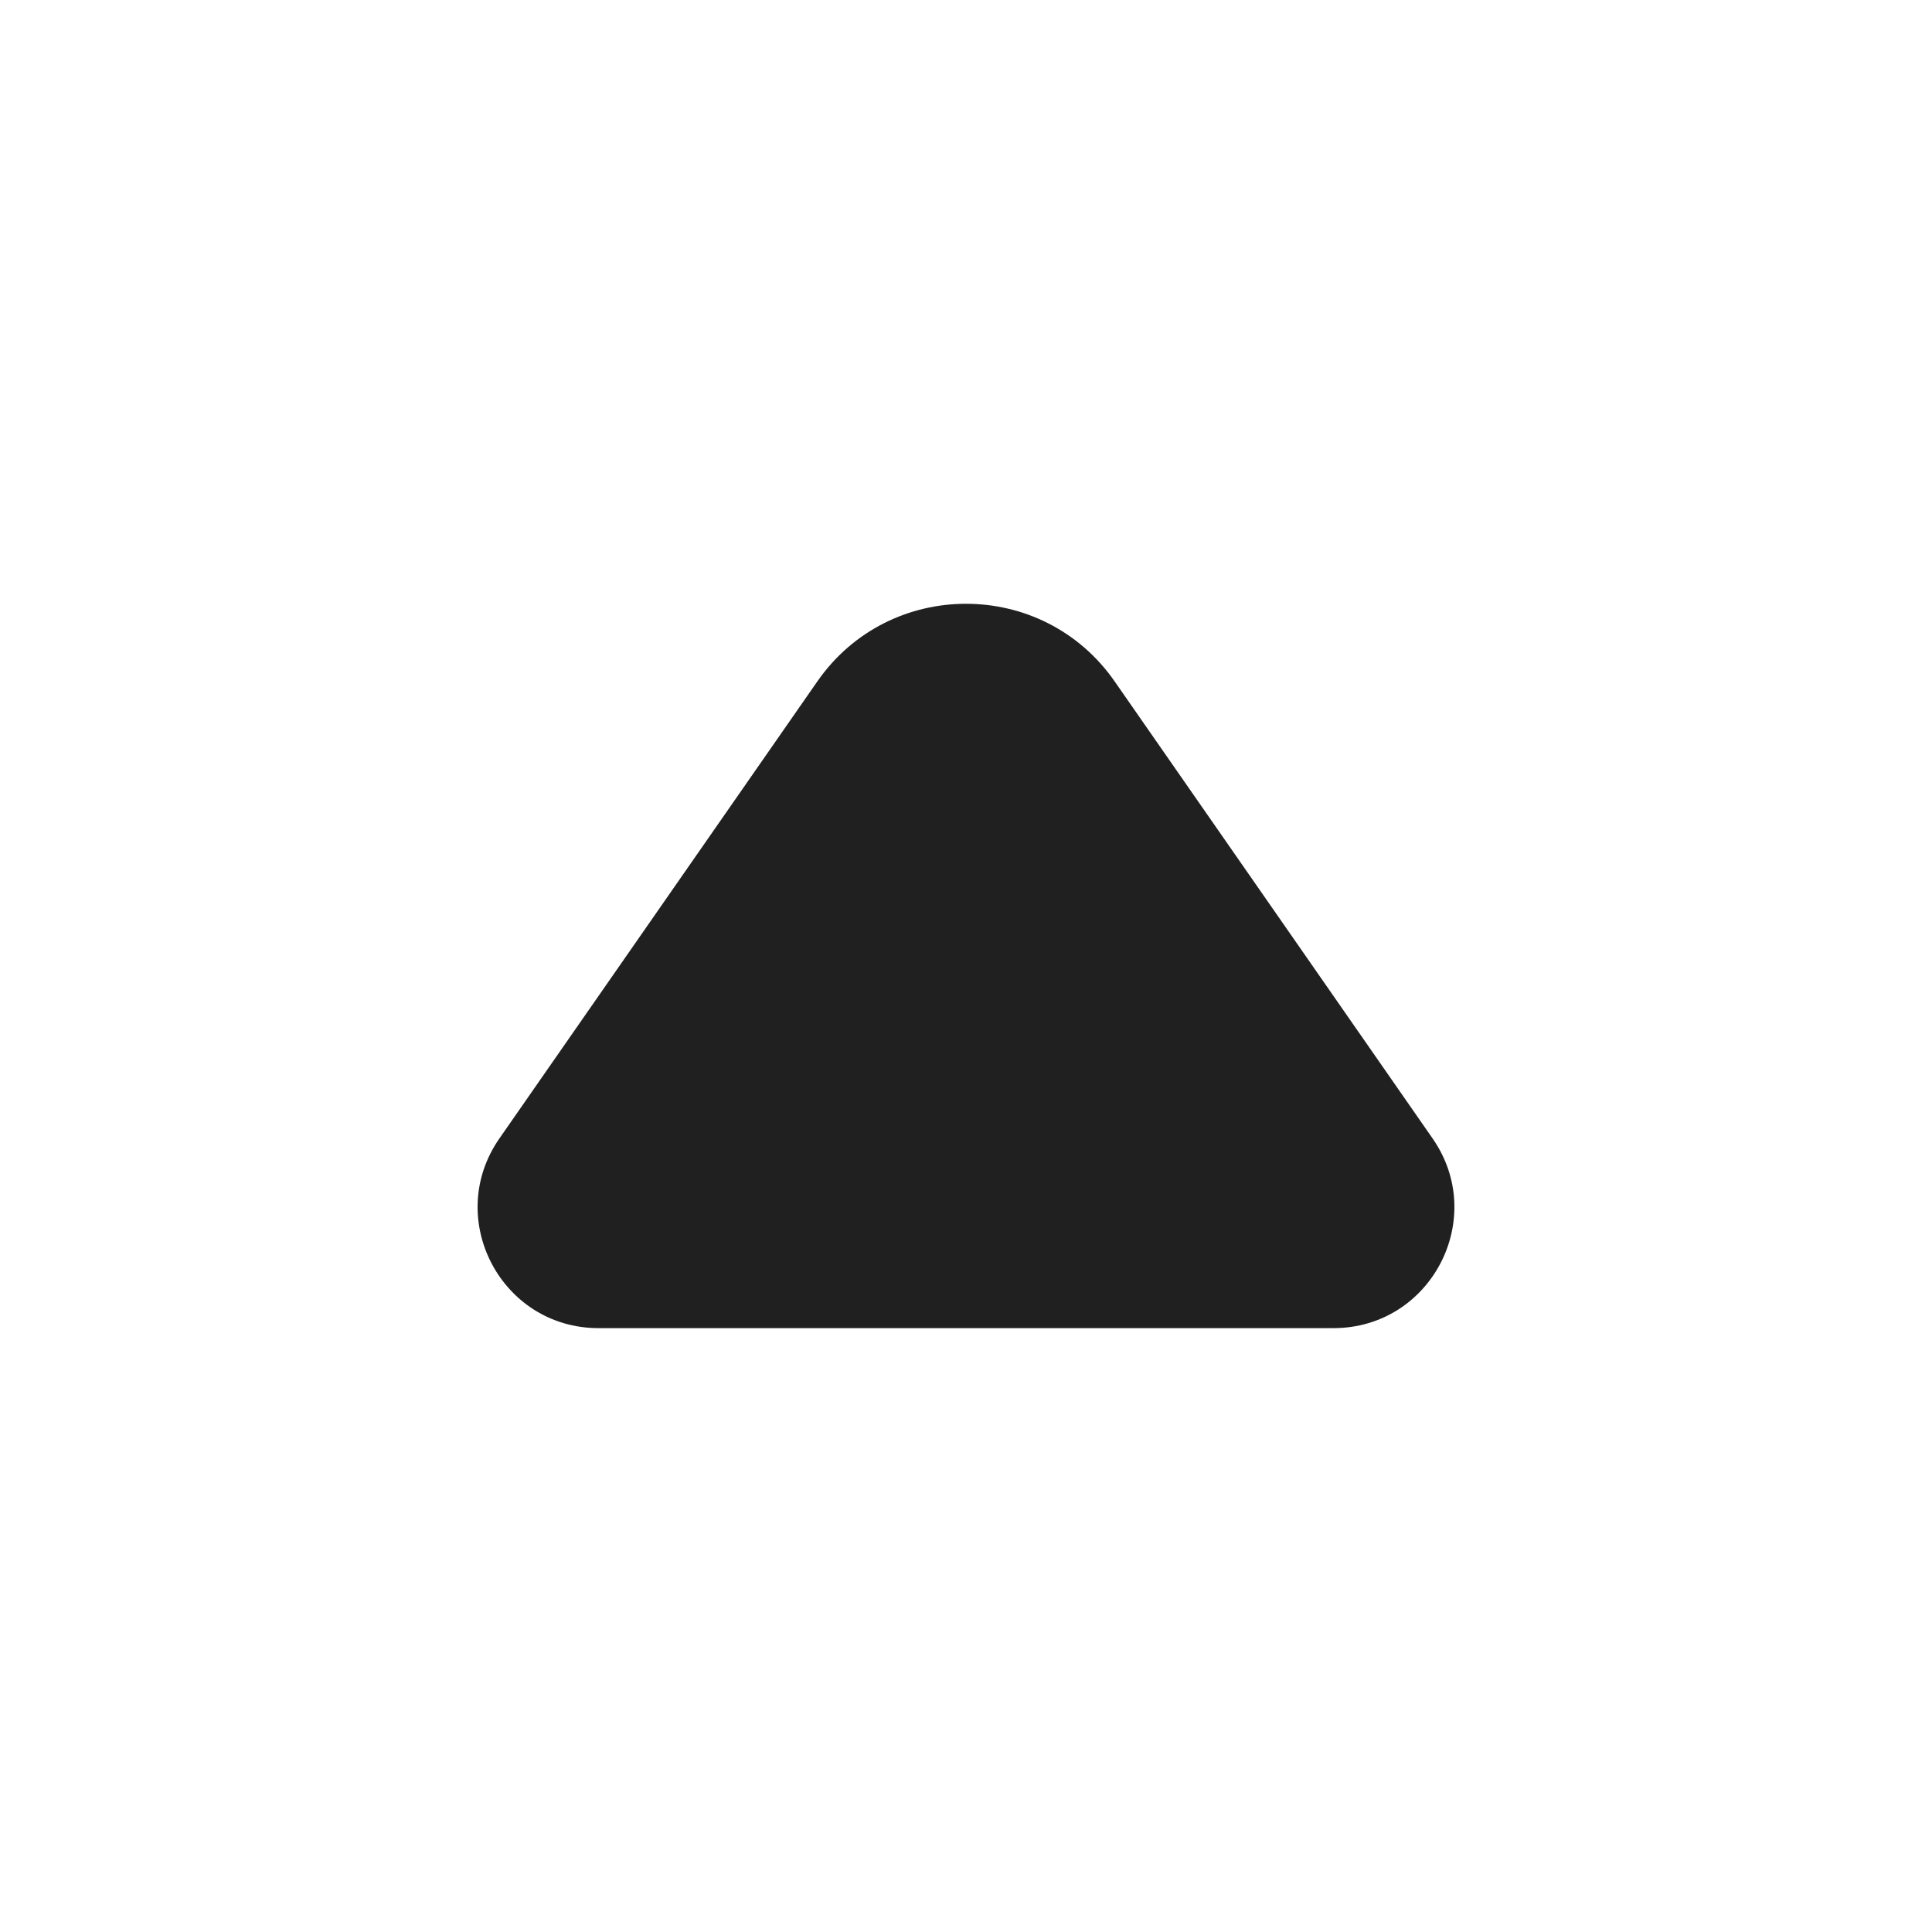
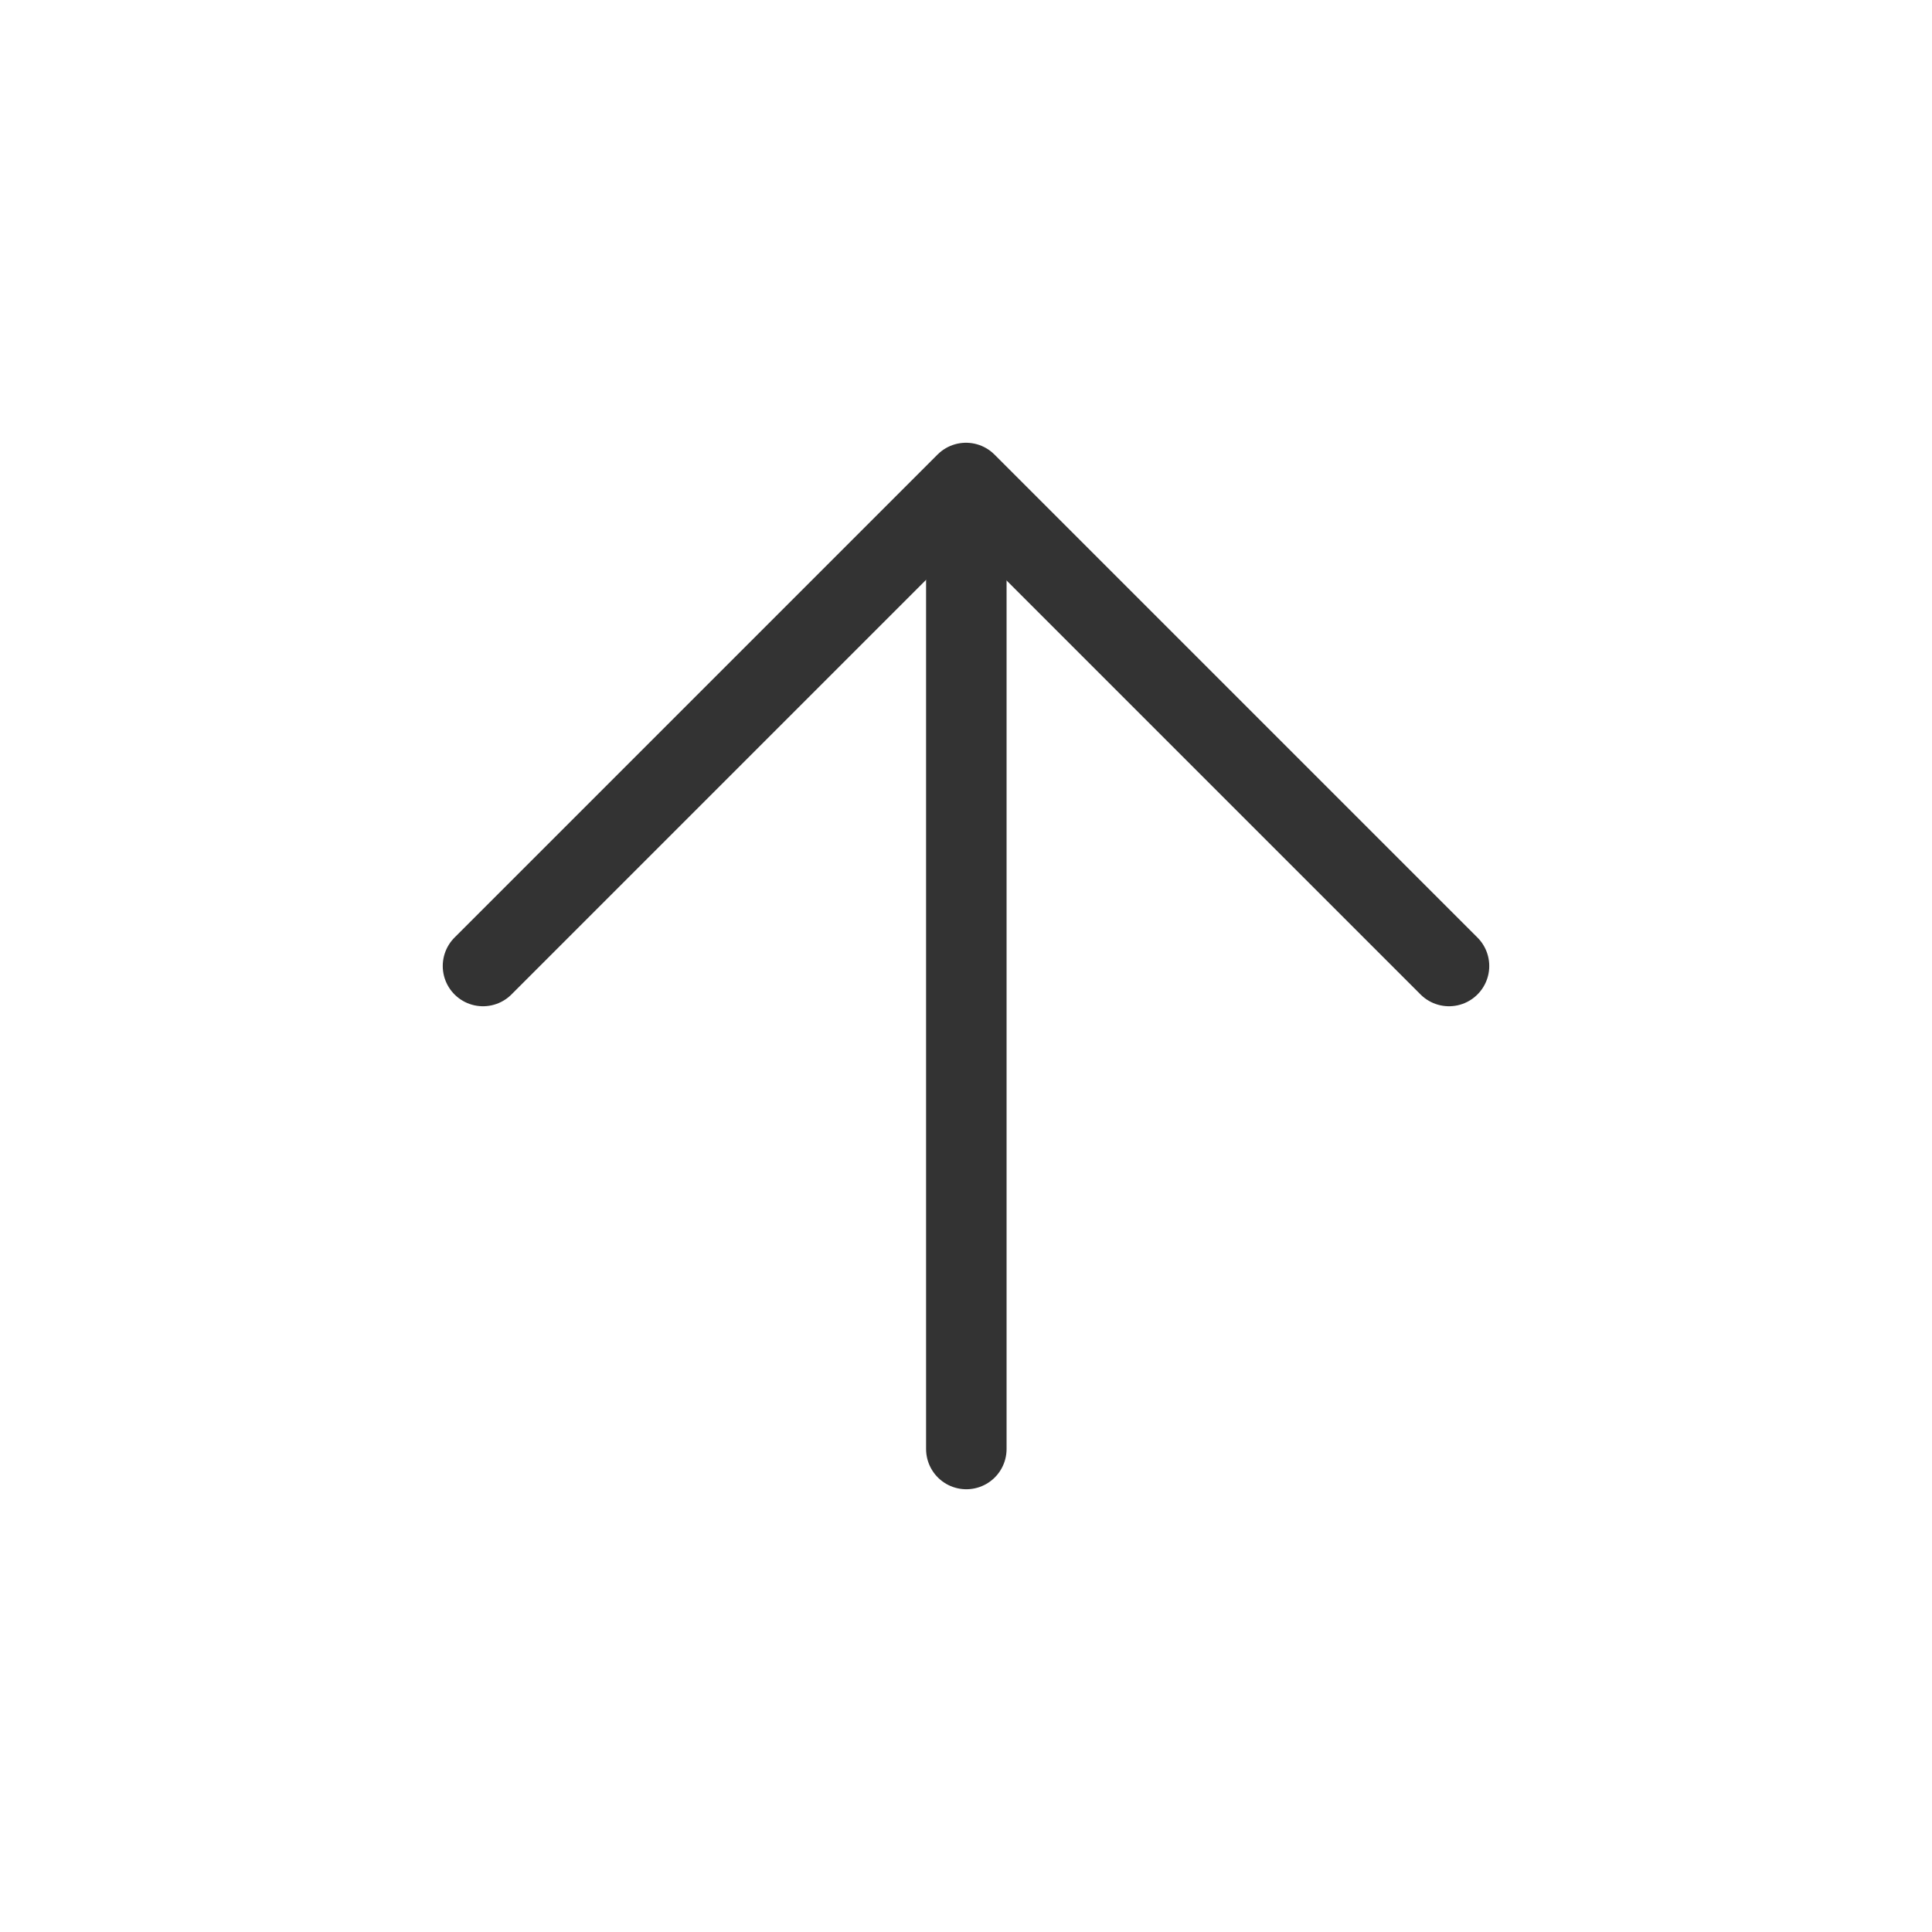
- <svg xmlns="http://www.w3.org/2000/svg" width="16" height="16" viewBox="0 0 16 16" fill="none">
-   <path d="M4.957 10.999C4.149 10.999 3.675 10.091 4.136 9.428L6.769 5.643C7.365 4.786 8.635 4.786 9.231 5.643L11.864 9.428C12.325 10.091 11.851 10.999 11.043 10.999H4.957Z" fill="#202020" />
+ <svg xmlns="http://www.w3.org/2000/svg" width="16" height="16" viewBox="0 0 48 48" fill="none">
+   <path d="M24.008 12.101V36" stroke="#333" stroke-width="2" stroke-linecap="round" stroke-linejoin="round" />
+   <path d="M12 24L24 12L36 24" stroke="#333" stroke-width="2" stroke-linecap="round" stroke-linejoin="round" />
</svg>
